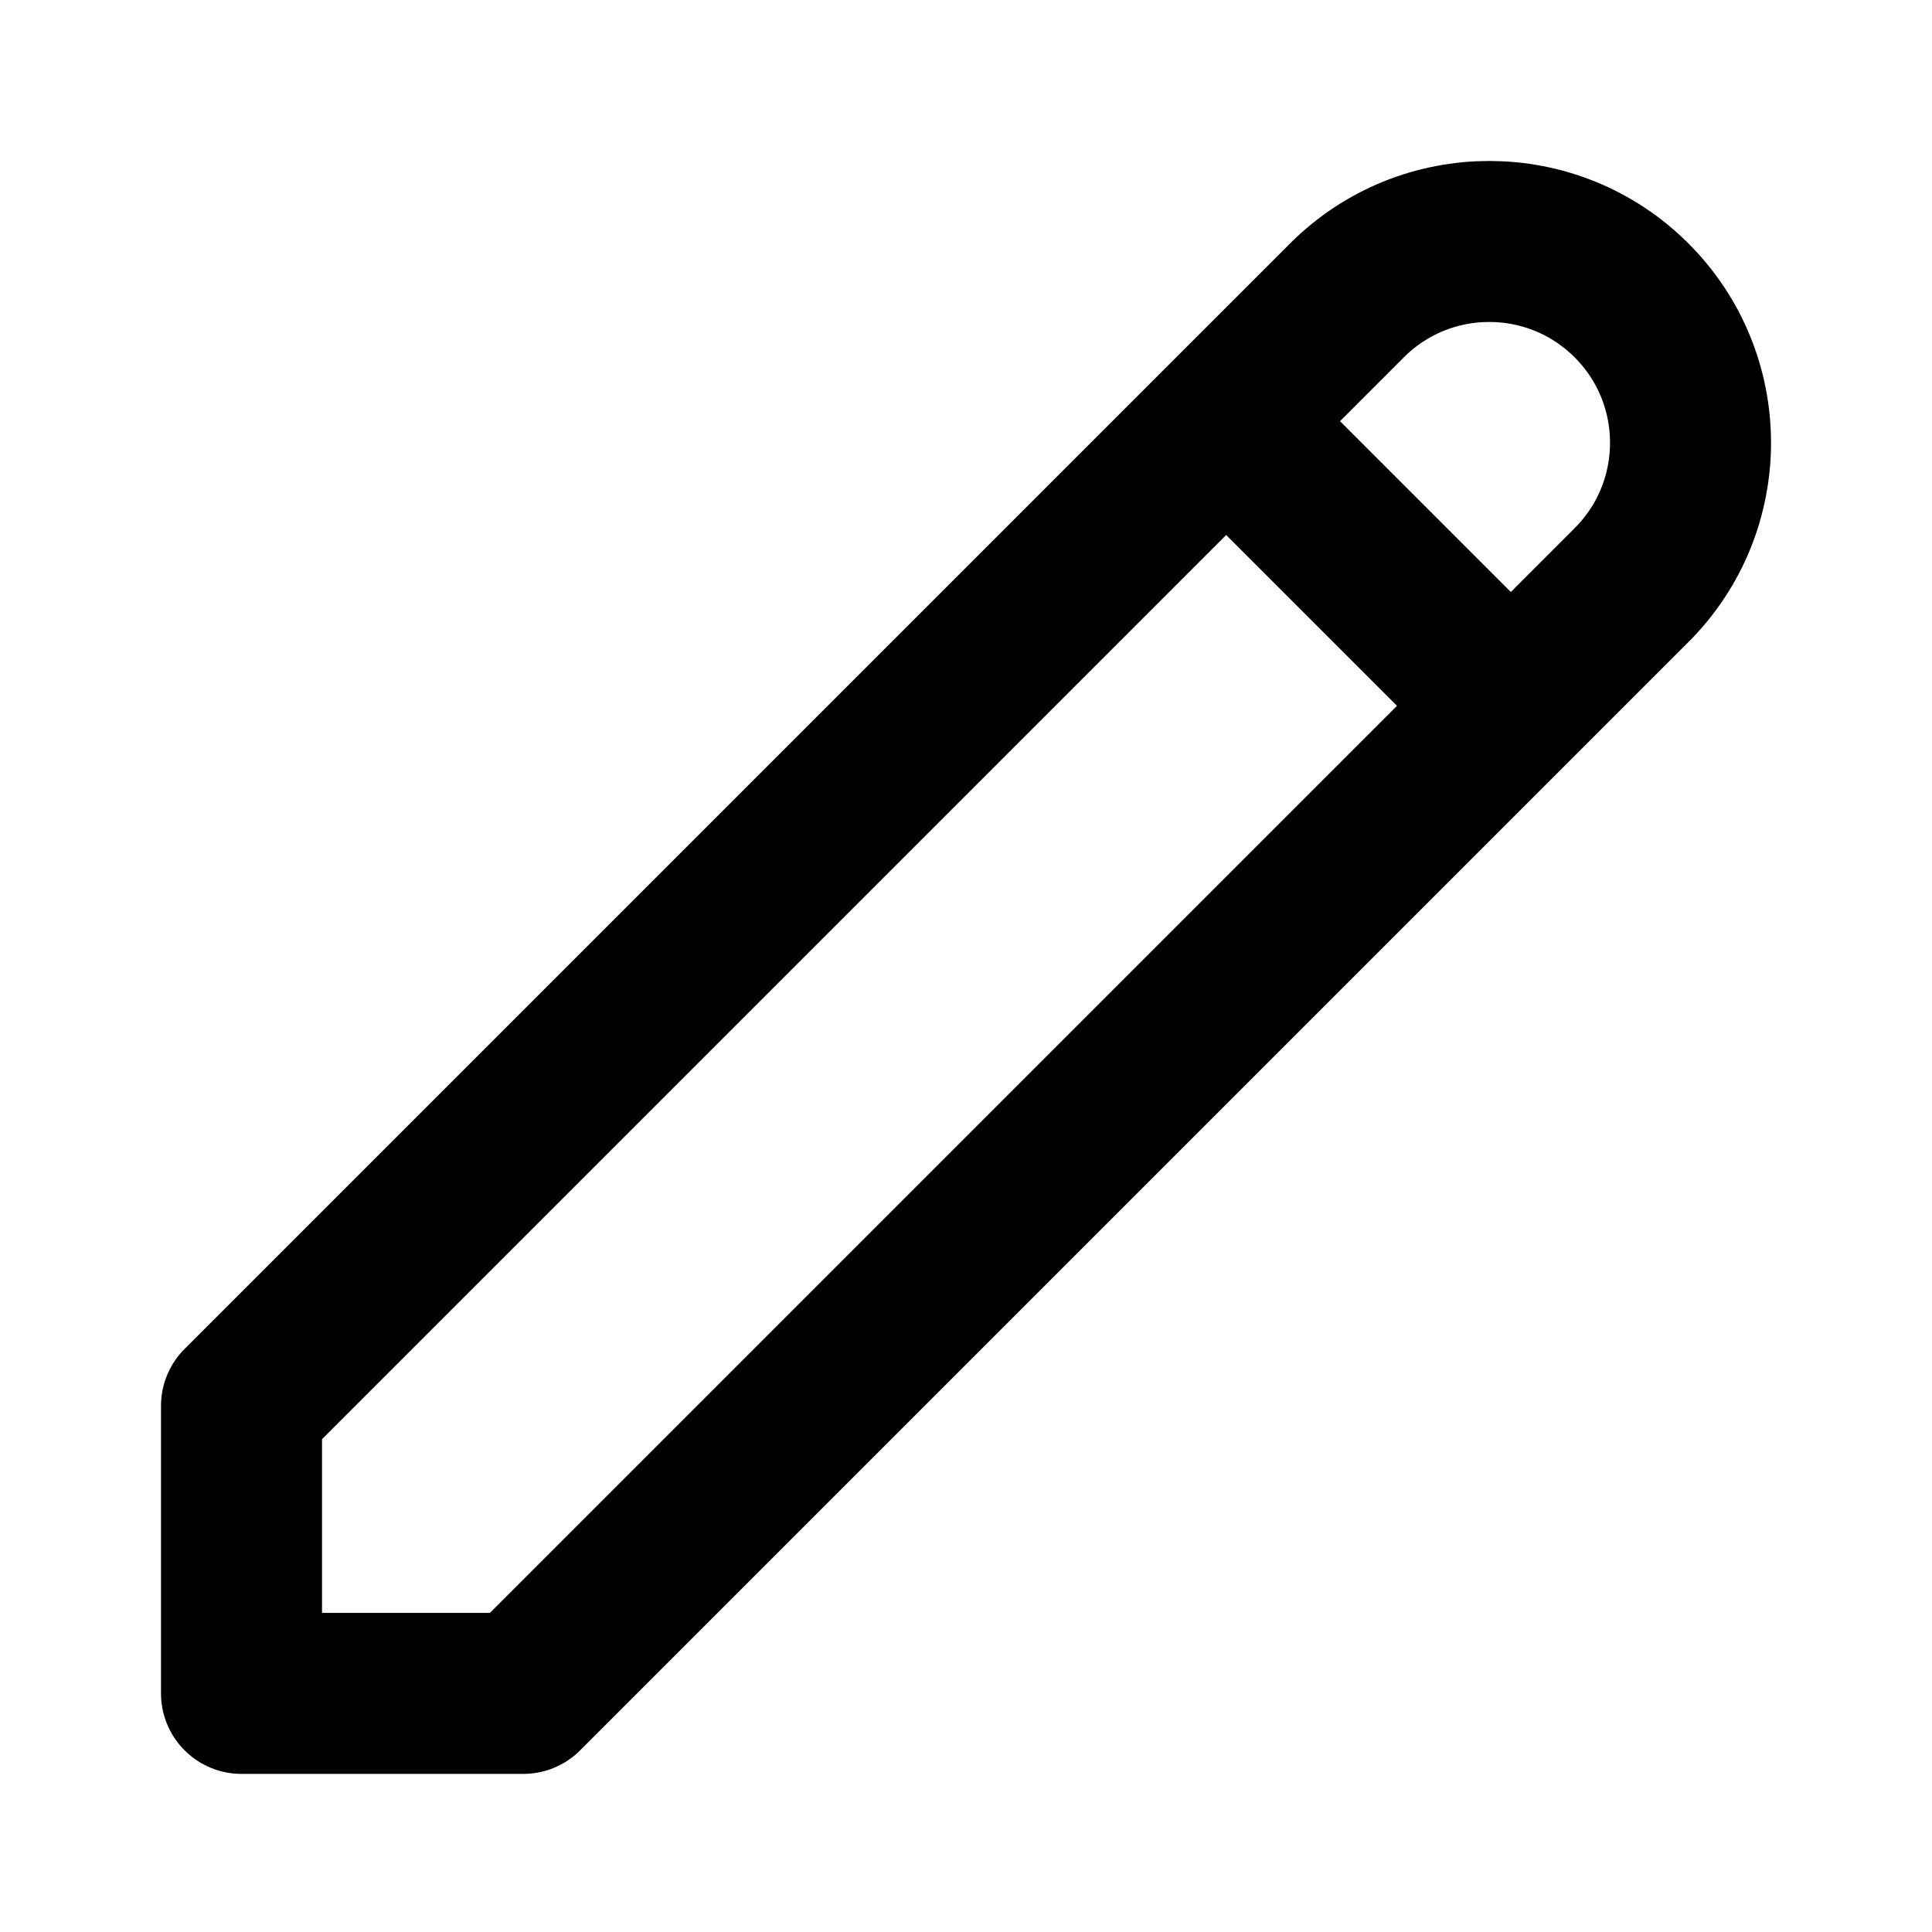
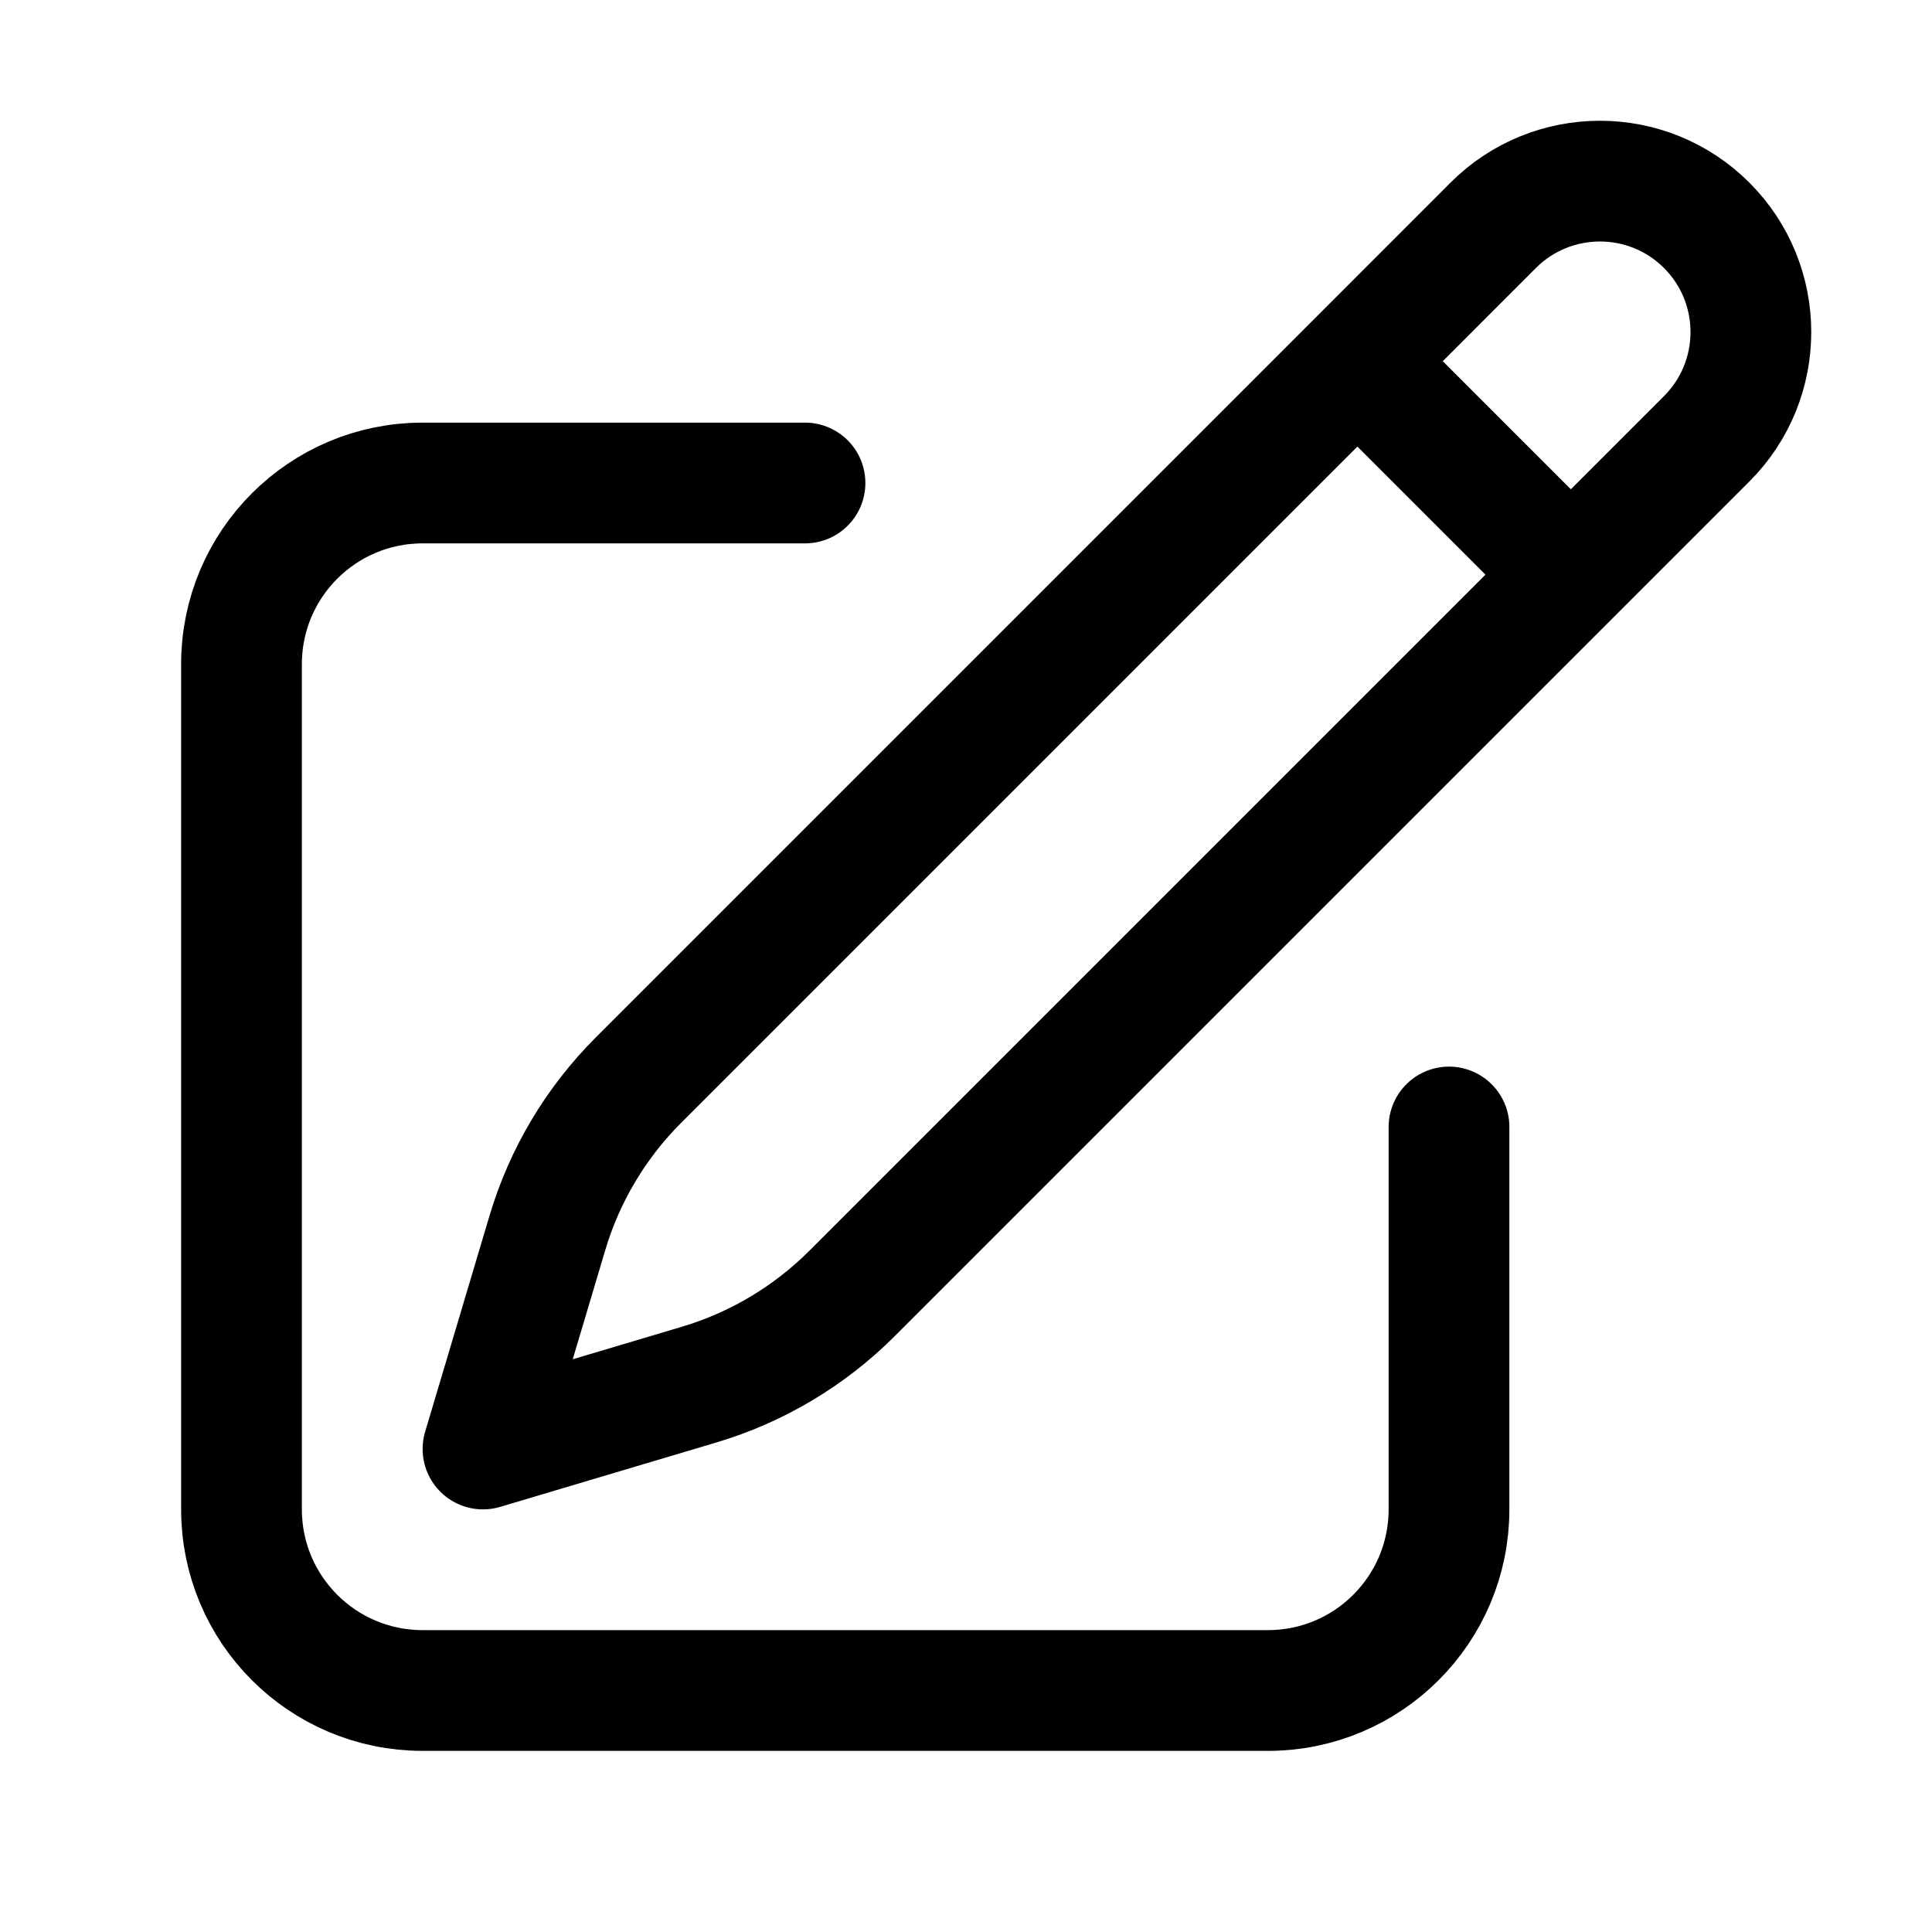
- <svg xmlns="http://www.w3.org/2000/svg" width="24" height="24" viewBox="0 0 24 24" fill="none" stroke="currentColor" stroke-width="2" stroke-linecap="round" stroke-linejoin="round">
-   <path d="M15.232 5.232l3.536 3.536m-2.036-5.036a2.5 2.5 0 113.536 3.536L6.5 21.036H3v-3.572L16.732 3.732z" />
+ <svg xmlns="http://www.w3.org/2000/svg" width="24" height="24" viewBox="0 0 24 24" fill="none" style="fill: none">
+   <path fill="none" style="fill: none" d="M16.862 4.487L18.549 2.799C19.281 2.067 20.469 2.067 21.201 2.799C21.933 3.531 21.933 4.719 21.201 5.451L10.582 16.07C10.053 16.598 9.401 16.987 8.685 17.2L6 18L6.8 15.315C7.013 14.599 7.402 13.947 7.931 13.418L16.862 4.487ZM16.862 4.487L19.5 7.125M18 14V18.75C18 19.993 16.993 21 15.75 21H5.25C4.007 21 3 19.993 3 18.75V8.25C3 7.007 4.007 6 5.25 6H10" stroke="currentColor" stroke-width="1.5" stroke-linecap="round" stroke-linejoin="round" />
</svg>
